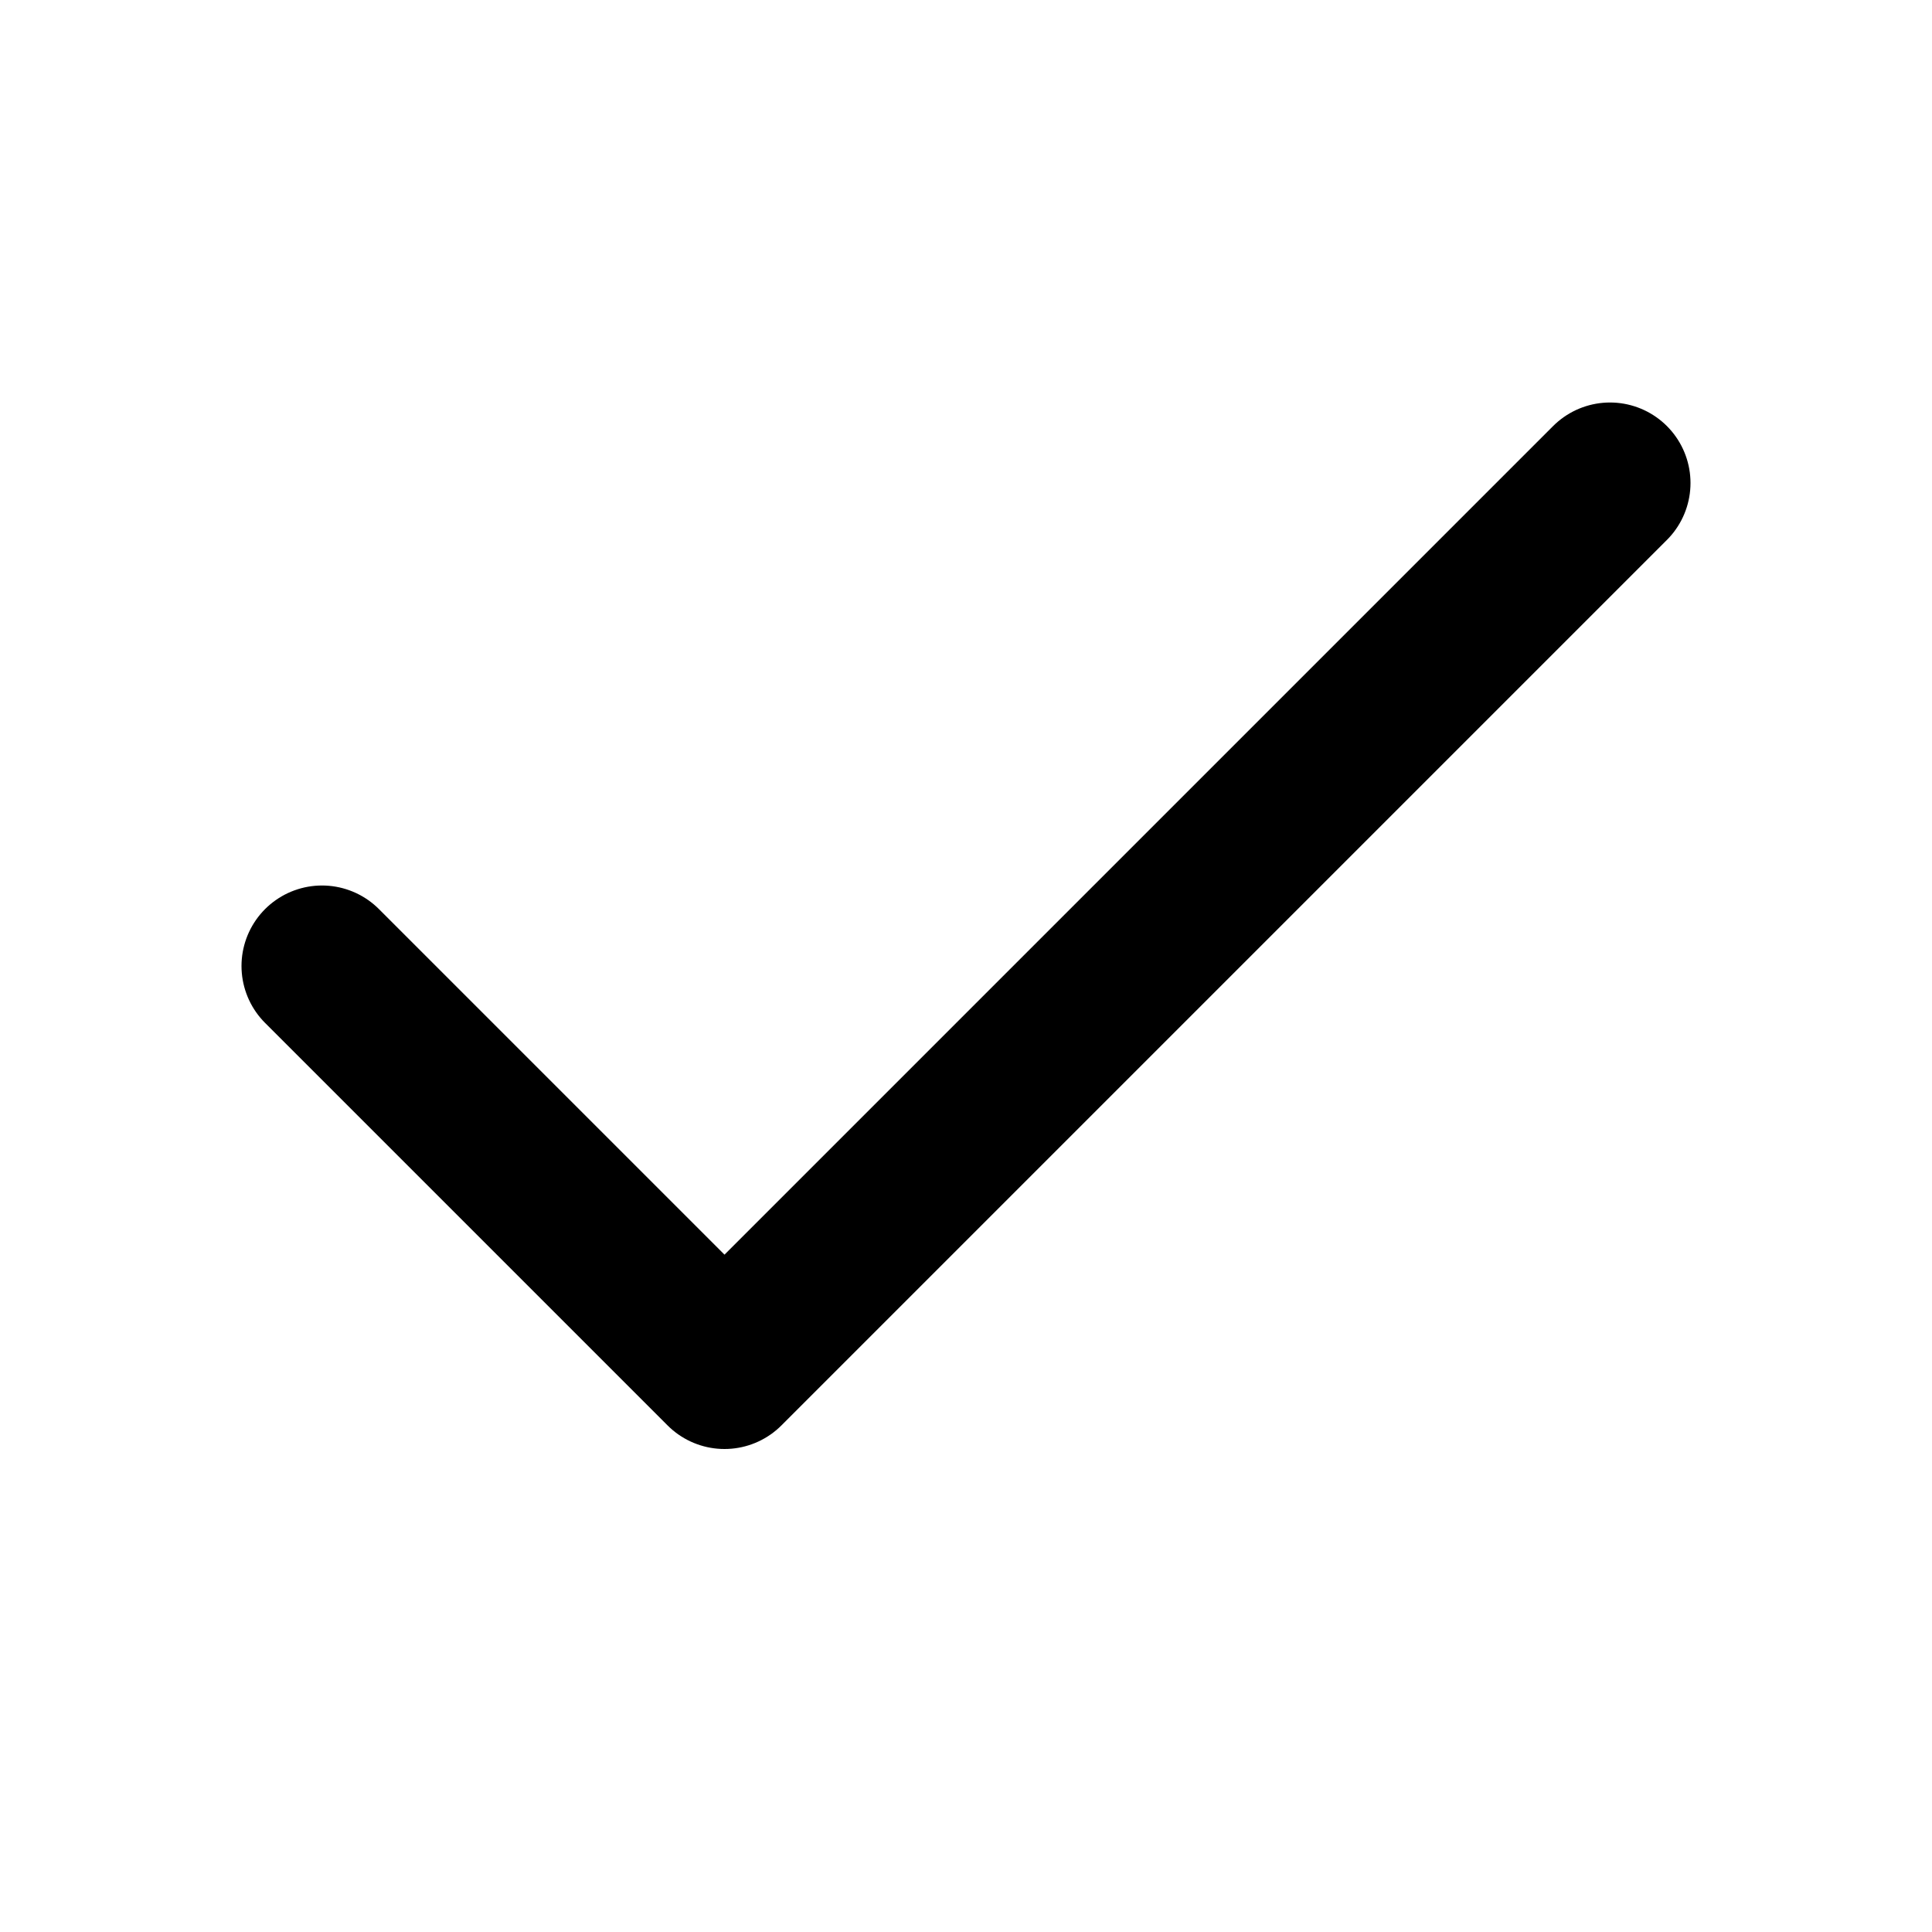
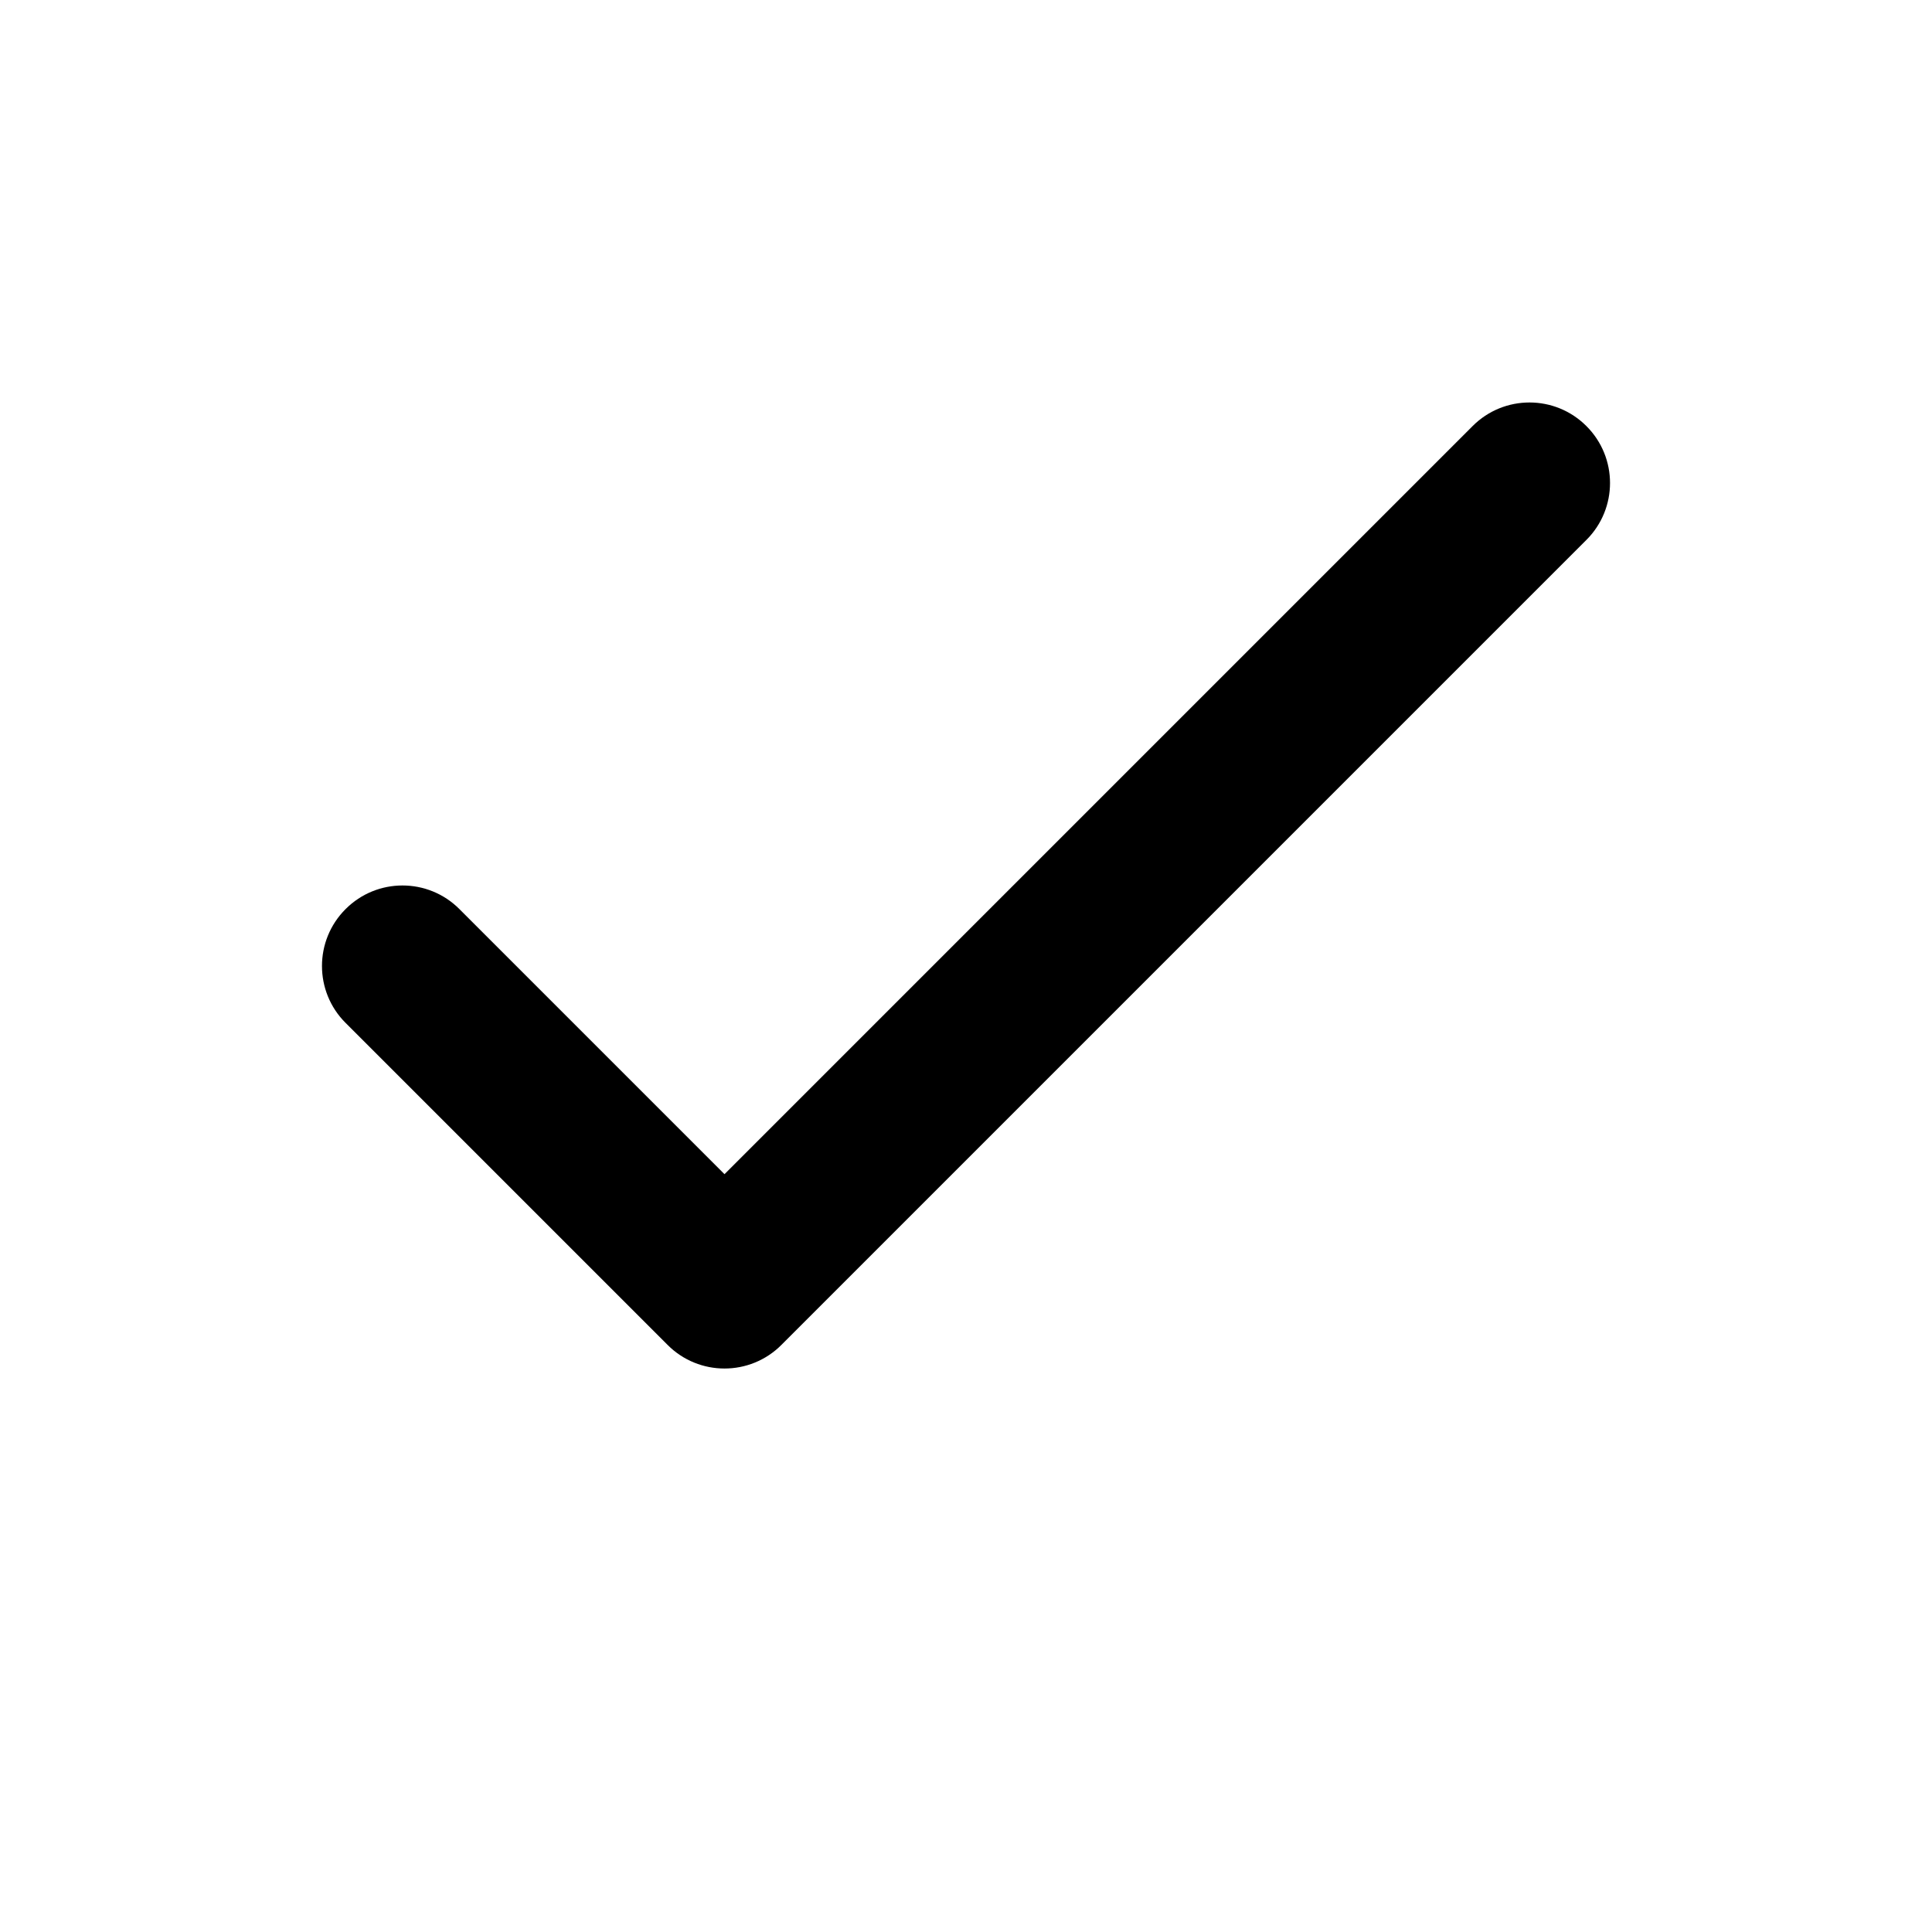
<svg xmlns="http://www.w3.org/2000/svg" width="800px" height="800px" viewBox="0 0 24 24" fill="none">
-   <path d="M20 6L9 17L4 12" stroke="#000000" stroke-width="2" stroke-linecap="round" stroke-linejoin="round" />
+   <path d="M19.707 5.293C20.098 5.683 20.098 6.317 19.707 6.707L9.707 16.707C9.317 17.098 8.683 17.098 8.293 16.707L4.293 12.707C3.902 12.317 3.902 11.683 4.293 11.293C4.683 10.902 5.317 10.902 5.707 11.293L9 14.586L18.293 5.293C18.683 4.902 19.317 4.902 19.707 5.293Z" fill="#000000" />
</svg>
